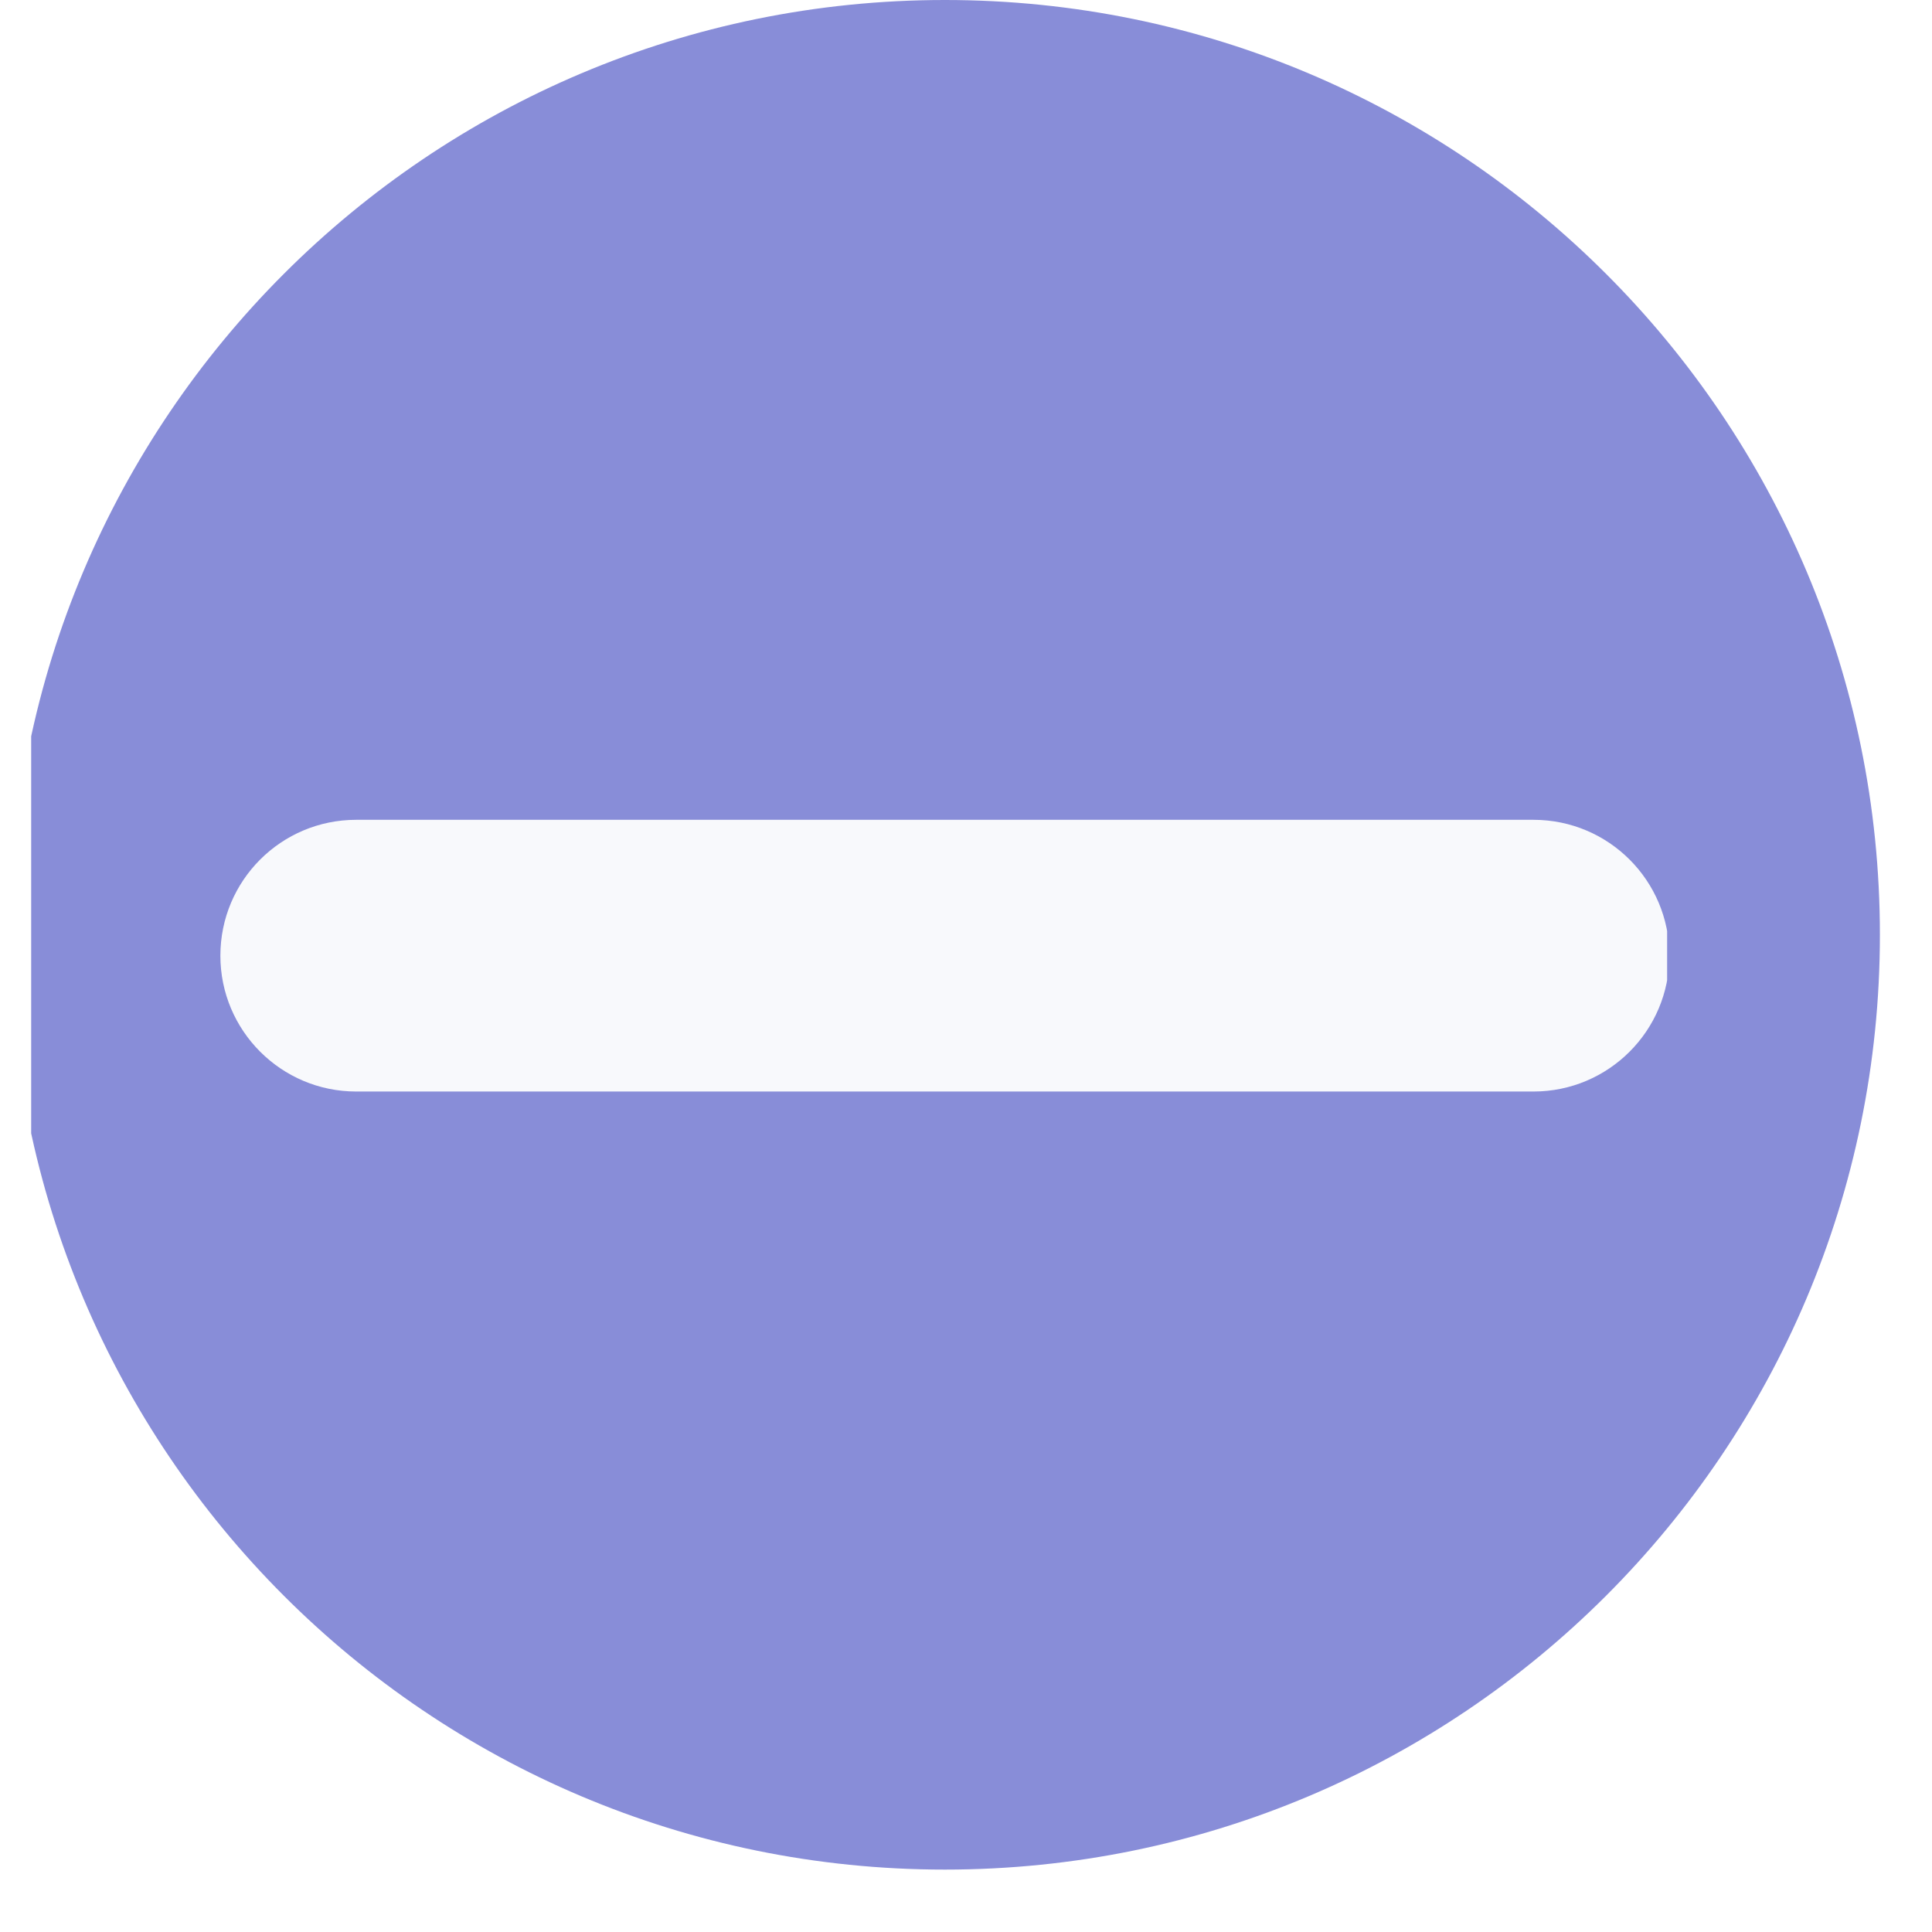
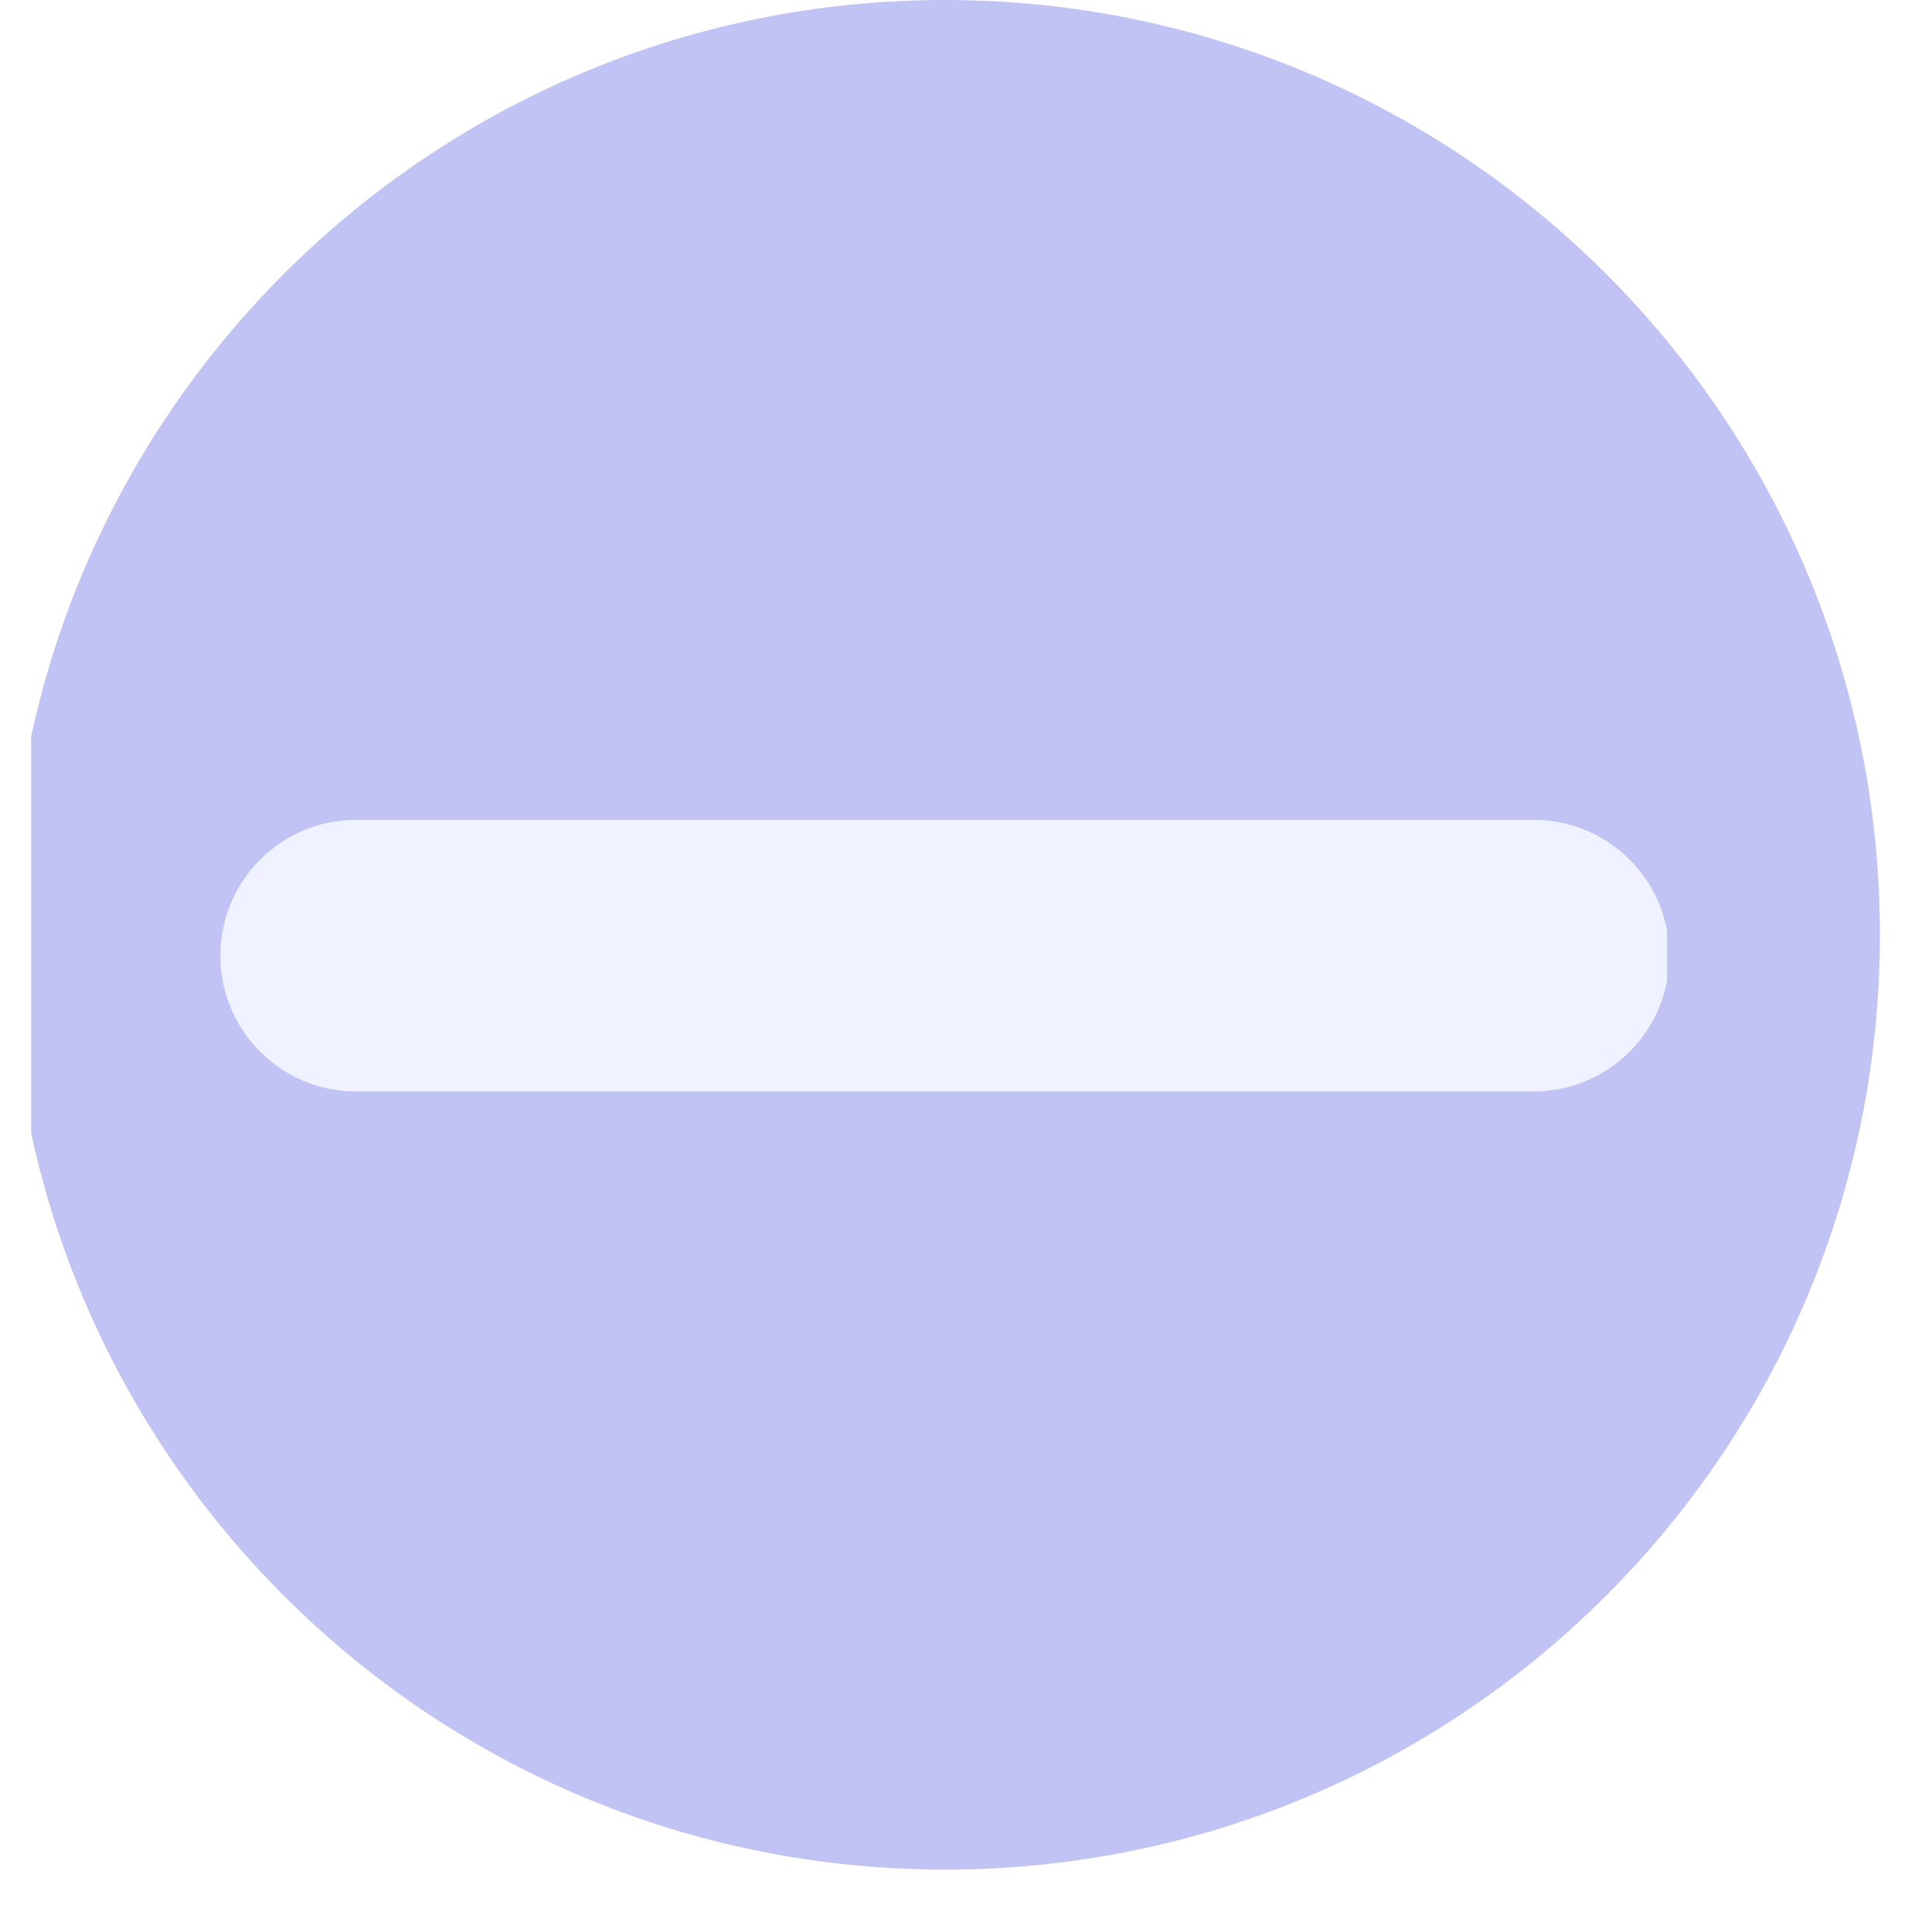
<svg xmlns="http://www.w3.org/2000/svg" width="40" zoomAndPan="magnify" viewBox="0 0 30 30" height="40" preserveAspectRatio="xMidYMid meet" version="1.0">
  <defs>
-     <clipPath id="8ea11b556d">
+     <clipPath id="b275ca01b1">
      <path d="M 0.484 0 L 29.191 0 L 29.191 29.031 L 0.484 29.031 Z M 0.484 0 " clip-rule="nonzero" />
    </clipPath>
-     <clipPath id="667cec04c5">
+     <clipPath id="3df12f54ba">
      <path d="M 14.672 0 C 6.656 0 0.156 6.5 0.156 14.516 C 0.156 22.531 6.656 29.031 14.672 29.031 C 22.691 29.031 29.191 22.531 29.191 14.516 C 29.191 6.5 22.691 0 14.672 0 Z M 14.672 0 " clip-rule="nonzero" />
    </clipPath>
-     <clipPath id="4d92847638">
+     <clipPath id="9cfa378d48">
      <path d="M 3.387 12.73 L 25.887 12.73 L 25.887 17 L 3.387 17 Z M 3.387 12.73 " clip-rule="nonzero" />
    </clipPath>
  </defs>
-   <g clip-path="url(#8ea11b556d)">
-     <g clip-path="url(#667cec04c5)">
-       <path fill="#888dd8" d="M 0.156 0 L 29.191 0 L 29.191 29.031 L 0.156 29.031 Z M 0.156 0 " fill-opacity="1" fill-rule="nonzero" />
+   <g clip-path="url(#b275ca01b1)">
+     <g clip-path="url(#3df12f54ba)">
+       <path fill="#c0c3f4" d="M 0.156 0 L 29.191 0 L 29.191 29.031 L 0.156 29.031 Z M 0.156 0 " fill-opacity="1" fill-rule="nonzero" />
    </g>
  </g>
-   <g clip-path="url(#4d92847638)">
-     <path fill="#f8f9fc" d="M 25.922 14.84 C 25.922 16.004 24.977 16.949 23.812 16.949 L 5.531 16.949 C 4.367 16.949 3.422 16.004 3.422 14.84 C 3.422 13.672 4.367 12.73 5.531 12.73 L 23.812 12.73 C 24.977 12.73 25.922 13.672 25.922 14.84 Z M 25.922 14.84 " fill-opacity="1" fill-rule="nonzero" />
+   <g clip-path="url(#9cfa378d48)">
+     <path fill="#f1f2ff" d="M 25.922 14.84 C 25.922 16.004 24.977 16.949 23.812 16.949 L 5.531 16.949 C 4.367 16.949 3.422 16.004 3.422 14.84 C 3.422 13.672 4.367 12.73 5.531 12.73 L 23.812 12.73 C 24.977 12.73 25.922 13.672 25.922 14.84 Z M 25.922 14.84 " fill-opacity="1" fill-rule="nonzero" />
  </g>
</svg>
